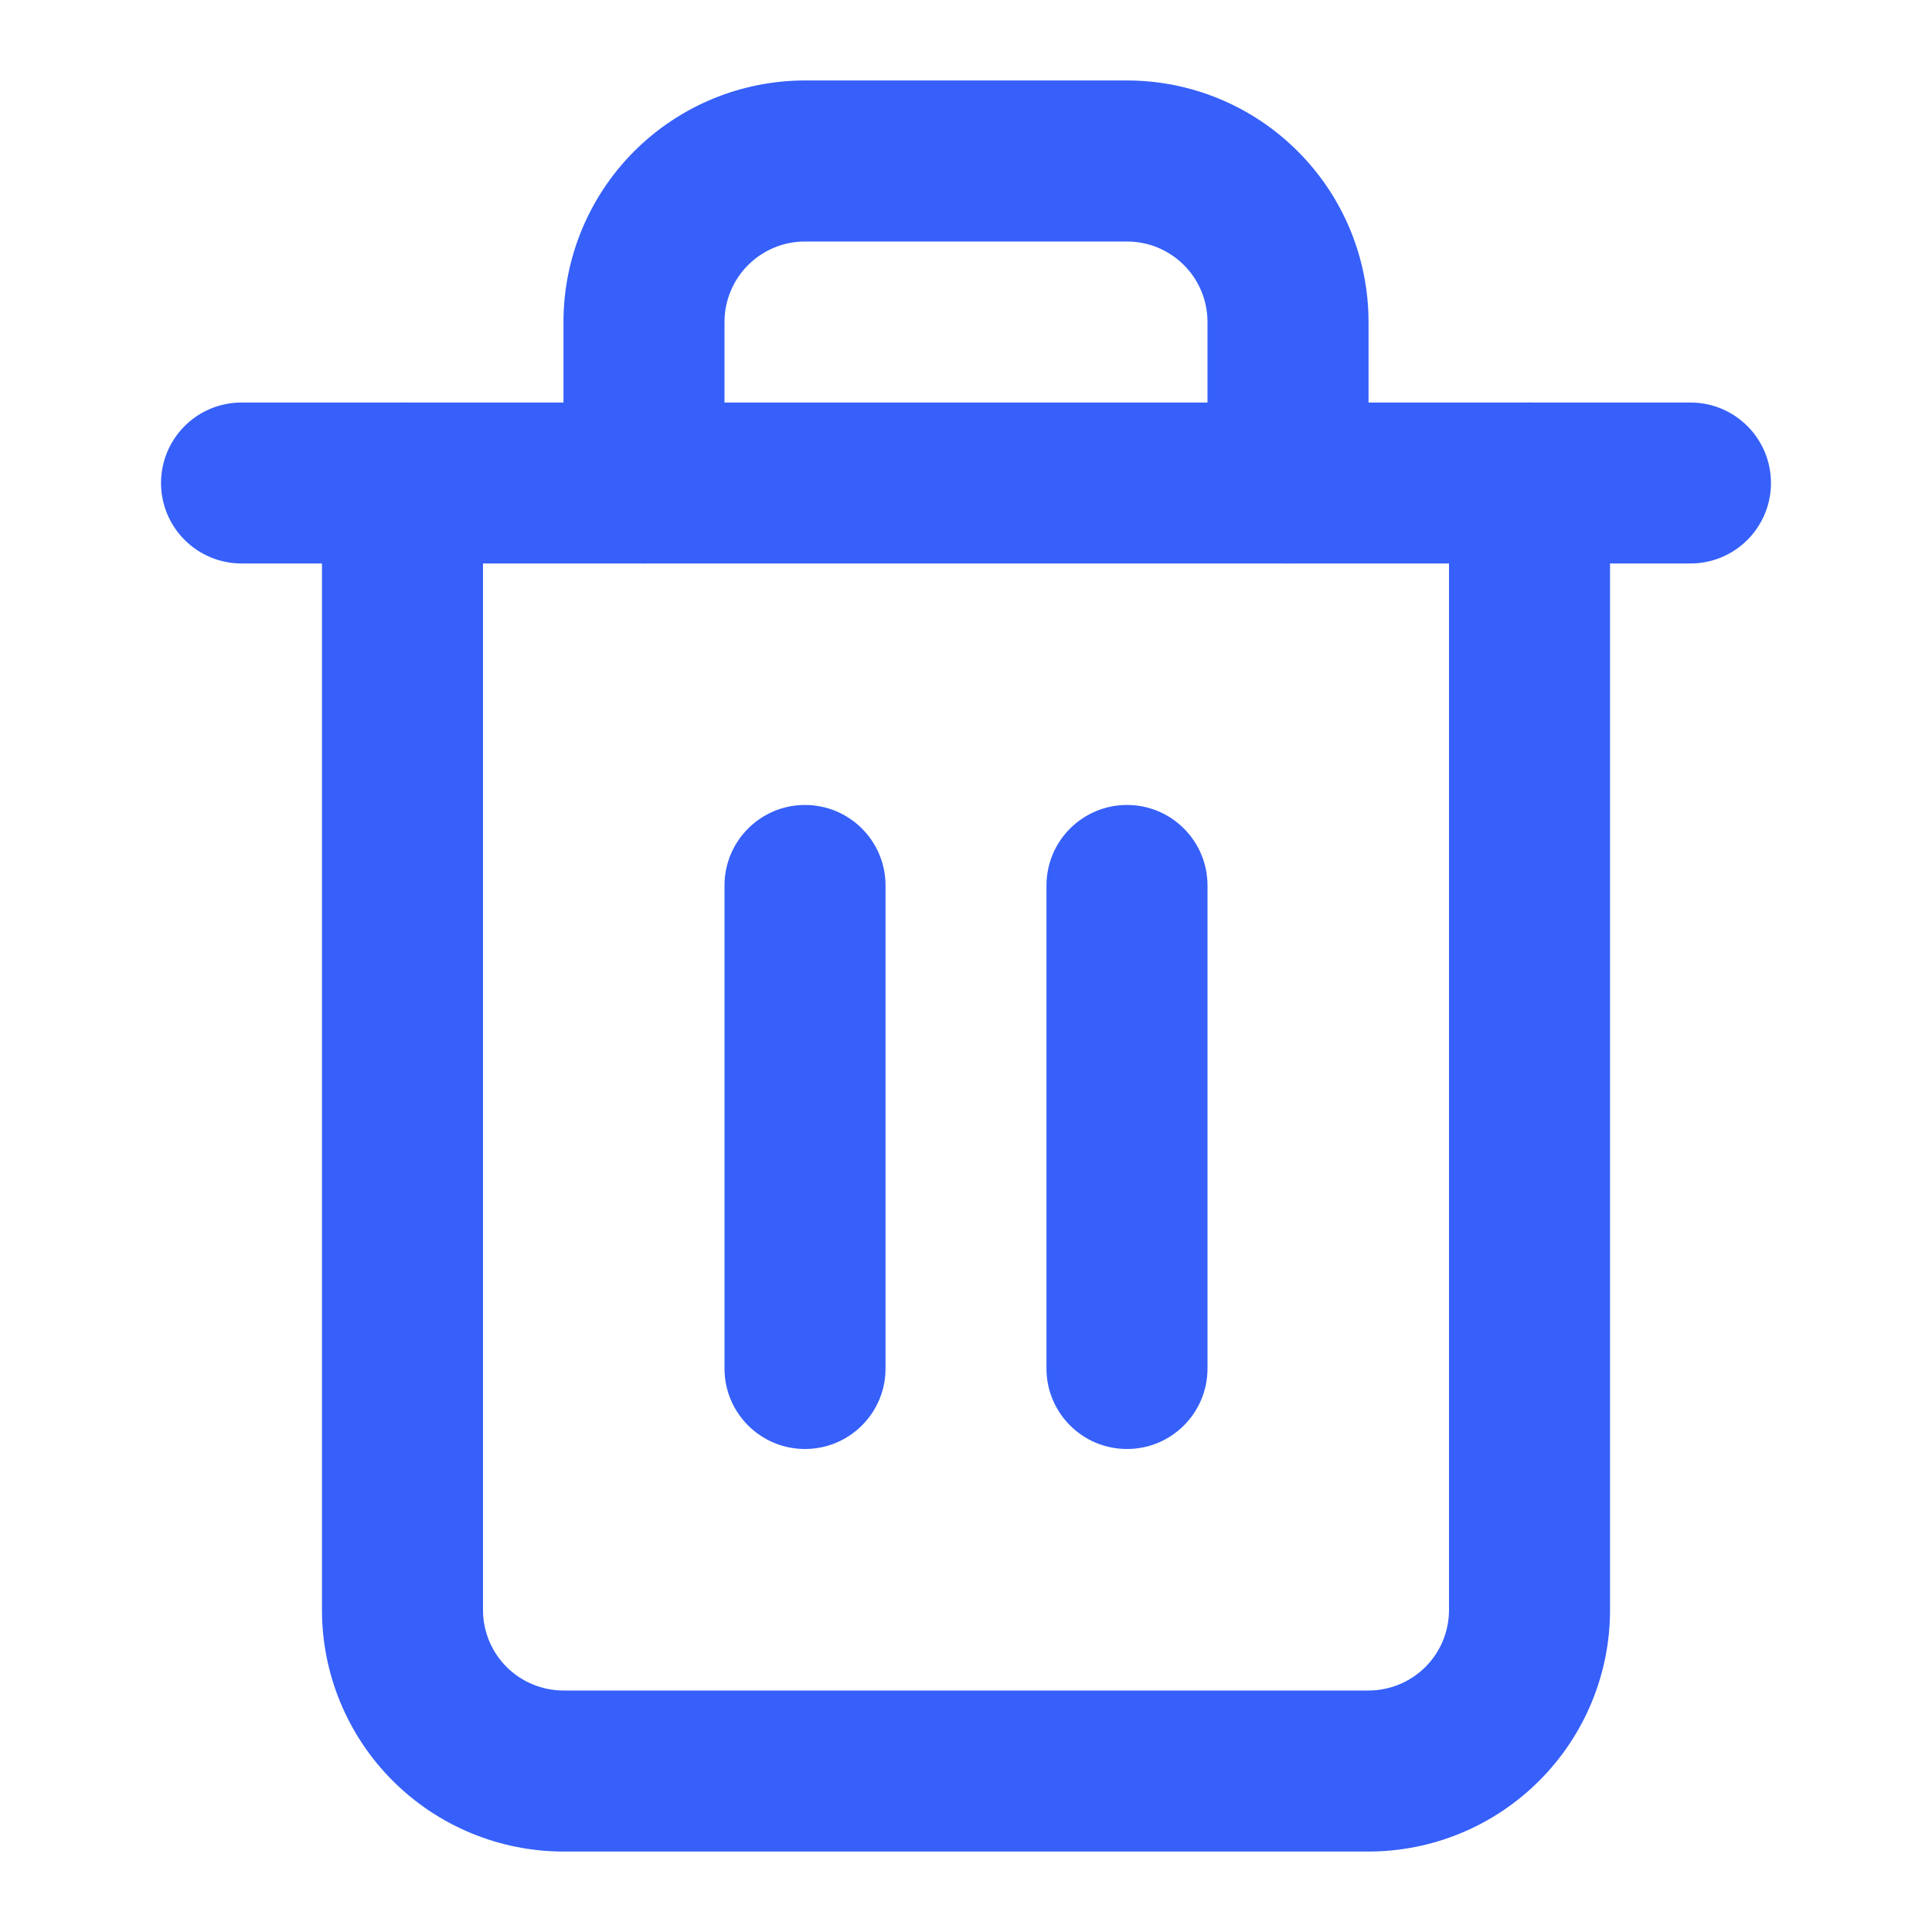
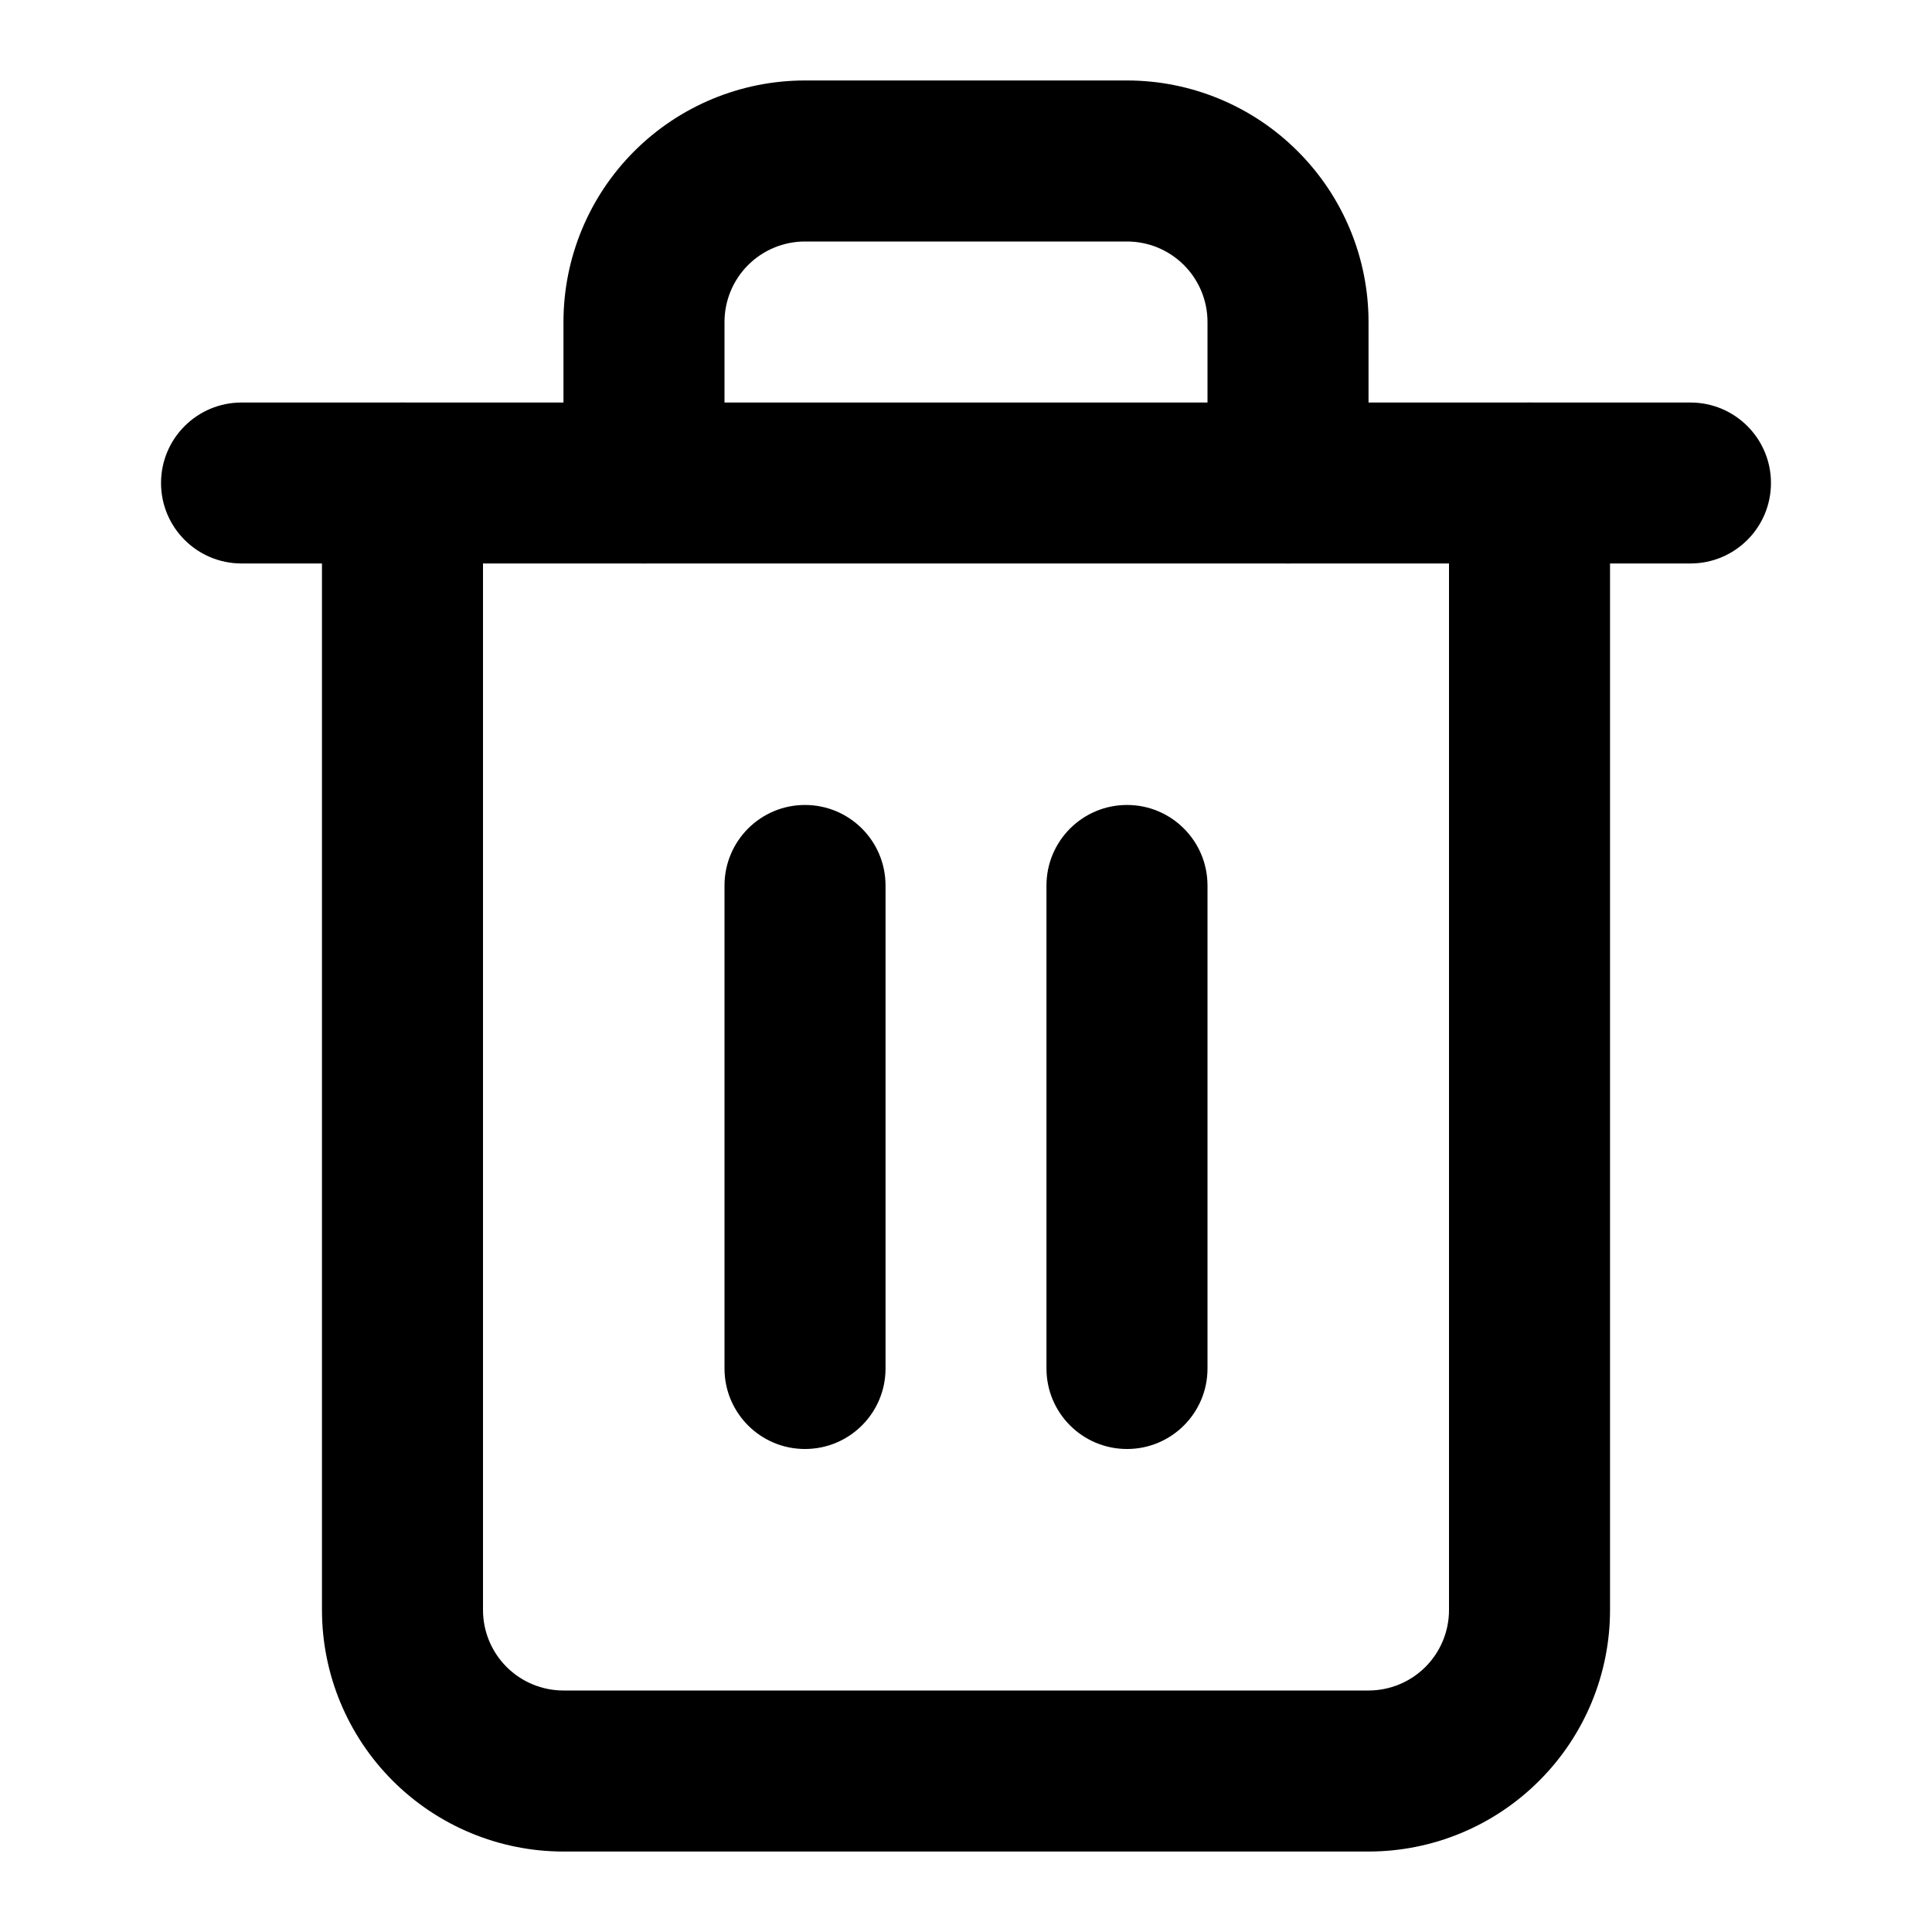
<svg xmlns="http://www.w3.org/2000/svg" width="20" height="20" viewBox="0 0 20 20" fill="none">
  <g id="FiTrash2">
-     <path id="Vector (Stroke)" fill-rule="evenodd" clip-rule="evenodd" d="M1.667 5C1.667 4.54 2.04 4.167 2.5 4.167H17.5C17.96 4.167 18.333 4.54 18.333 5C18.333 5.46 17.96 5.833 17.5 5.833H2.5C2.04 5.833 1.667 5.46 1.667 5Z" fill="#3660F9" />
-     <path id="Vector (Stroke)_2" fill-rule="evenodd" clip-rule="evenodd" d="M8.333 2.5C8.112 2.5 7.9 2.588 7.744 2.744C7.588 2.9 7.5 3.112 7.5 3.333V5C7.5 5.46 7.127 5.833 6.667 5.833C6.206 5.833 5.833 5.46 5.833 5V3.333C5.833 2.67 6.097 2.034 6.565 1.566C7.034 1.097 7.67 0.833 8.333 0.833H11.667C12.33 0.833 12.966 1.097 13.434 1.566C13.903 2.034 14.167 2.67 14.167 3.333V5C14.167 5.46 13.793 5.833 13.333 5.833C12.873 5.833 12.5 5.46 12.5 5V3.333C12.5 3.112 12.412 2.9 12.256 2.744C12.1 2.588 11.888 2.5 11.667 2.5H8.333ZM4.167 4.167C4.627 4.167 5 4.54 5 5V16.667C5 16.888 5.088 17.1 5.244 17.256C5.4 17.412 5.612 17.5 5.833 17.5H14.167C14.388 17.5 14.6 17.412 14.756 17.256C14.912 17.1 15 16.888 15 16.667V5C15 4.54 15.373 4.167 15.833 4.167C16.294 4.167 16.667 4.54 16.667 5V16.667C16.667 17.33 16.403 17.966 15.934 18.434C15.466 18.903 14.83 19.167 14.167 19.167H5.833C5.17 19.167 4.534 18.903 4.065 18.434C3.597 17.966 3.333 17.33 3.333 16.667V5C3.333 4.54 3.706 4.167 4.167 4.167Z" fill="#3660F9" />
-     <path id="Vector (Stroke)_3" fill-rule="evenodd" clip-rule="evenodd" d="M8.333 8.333C8.794 8.333 9.167 8.706 9.167 9.167V14.167C9.167 14.627 8.794 15 8.333 15C7.873 15 7.5 14.627 7.5 14.167V9.167C7.5 8.706 7.873 8.333 8.333 8.333Z" fill="#3660F9" />
-     <path id="Vector (Stroke)_4" fill-rule="evenodd" clip-rule="evenodd" d="M11.667 8.333C12.127 8.333 12.5 8.706 12.5 9.167V14.167C12.5 14.627 12.127 15 11.667 15C11.206 15 10.833 14.627 10.833 14.167V9.167C10.833 8.706 11.206 8.333 11.667 8.333Z" fill="#3660F9" />
+     <path id="Vector (Stroke)" fill-rule="evenodd" clip-rule="evenodd" d="M1.667 5C1.667 4.54 2.04 4.167 2.5 4.167H17.5C17.96 4.167 18.333 4.54 18.333 5C18.333 5.46 17.96 5.833 17.5 5.833H2.5C2.04 5.833 1.667 5.46 1.667 5Z" fill="currentColor" />
+     <path id="Vector (Stroke)_2" fill-rule="evenodd" clip-rule="evenodd" d="M8.333 2.5C8.112 2.5 7.9 2.588 7.744 2.744C7.588 2.9 7.5 3.112 7.5 3.333V5C7.5 5.46 7.127 5.833 6.667 5.833C6.206 5.833 5.833 5.46 5.833 5V3.333C5.833 2.67 6.097 2.034 6.565 1.566C7.034 1.097 7.67 0.833 8.333 0.833H11.667C12.33 0.833 12.966 1.097 13.434 1.566C13.903 2.034 14.167 2.67 14.167 3.333V5C14.167 5.46 13.793 5.833 13.333 5.833C12.873 5.833 12.5 5.46 12.5 5V3.333C12.5 3.112 12.412 2.9 12.256 2.744C12.1 2.588 11.888 2.5 11.667 2.5H8.333ZM4.167 4.167C4.627 4.167 5 4.54 5 5V16.667C5 16.888 5.088 17.1 5.244 17.256C5.4 17.412 5.612 17.5 5.833 17.5H14.167C14.388 17.5 14.6 17.412 14.756 17.256C14.912 17.1 15 16.888 15 16.667V5C15 4.54 15.373 4.167 15.833 4.167C16.294 4.167 16.667 4.54 16.667 5V16.667C16.667 17.33 16.403 17.966 15.934 18.434C15.466 18.903 14.83 19.167 14.167 19.167H5.833C5.17 19.167 4.534 18.903 4.065 18.434C3.597 17.966 3.333 17.33 3.333 16.667V5C3.333 4.54 3.706 4.167 4.167 4.167Z" fill="currentColor" />
+     <path id="Vector (Stroke)_3" fill-rule="evenodd" clip-rule="evenodd" d="M8.333 8.333C8.794 8.333 9.167 8.706 9.167 9.167V14.167C9.167 14.627 8.794 15 8.333 15C7.873 15 7.5 14.627 7.5 14.167V9.167C7.5 8.706 7.873 8.333 8.333 8.333Z" fill="currentColor" />
+     <path id="Vector (Stroke)_4" fill-rule="evenodd" clip-rule="evenodd" d="M11.667 8.333C12.127 8.333 12.5 8.706 12.5 9.167V14.167C12.5 14.627 12.127 15 11.667 15C11.206 15 10.833 14.627 10.833 14.167V9.167C10.833 8.706 11.206 8.333 11.667 8.333Z" fill="currentColor" />
  </g>
</svg>
